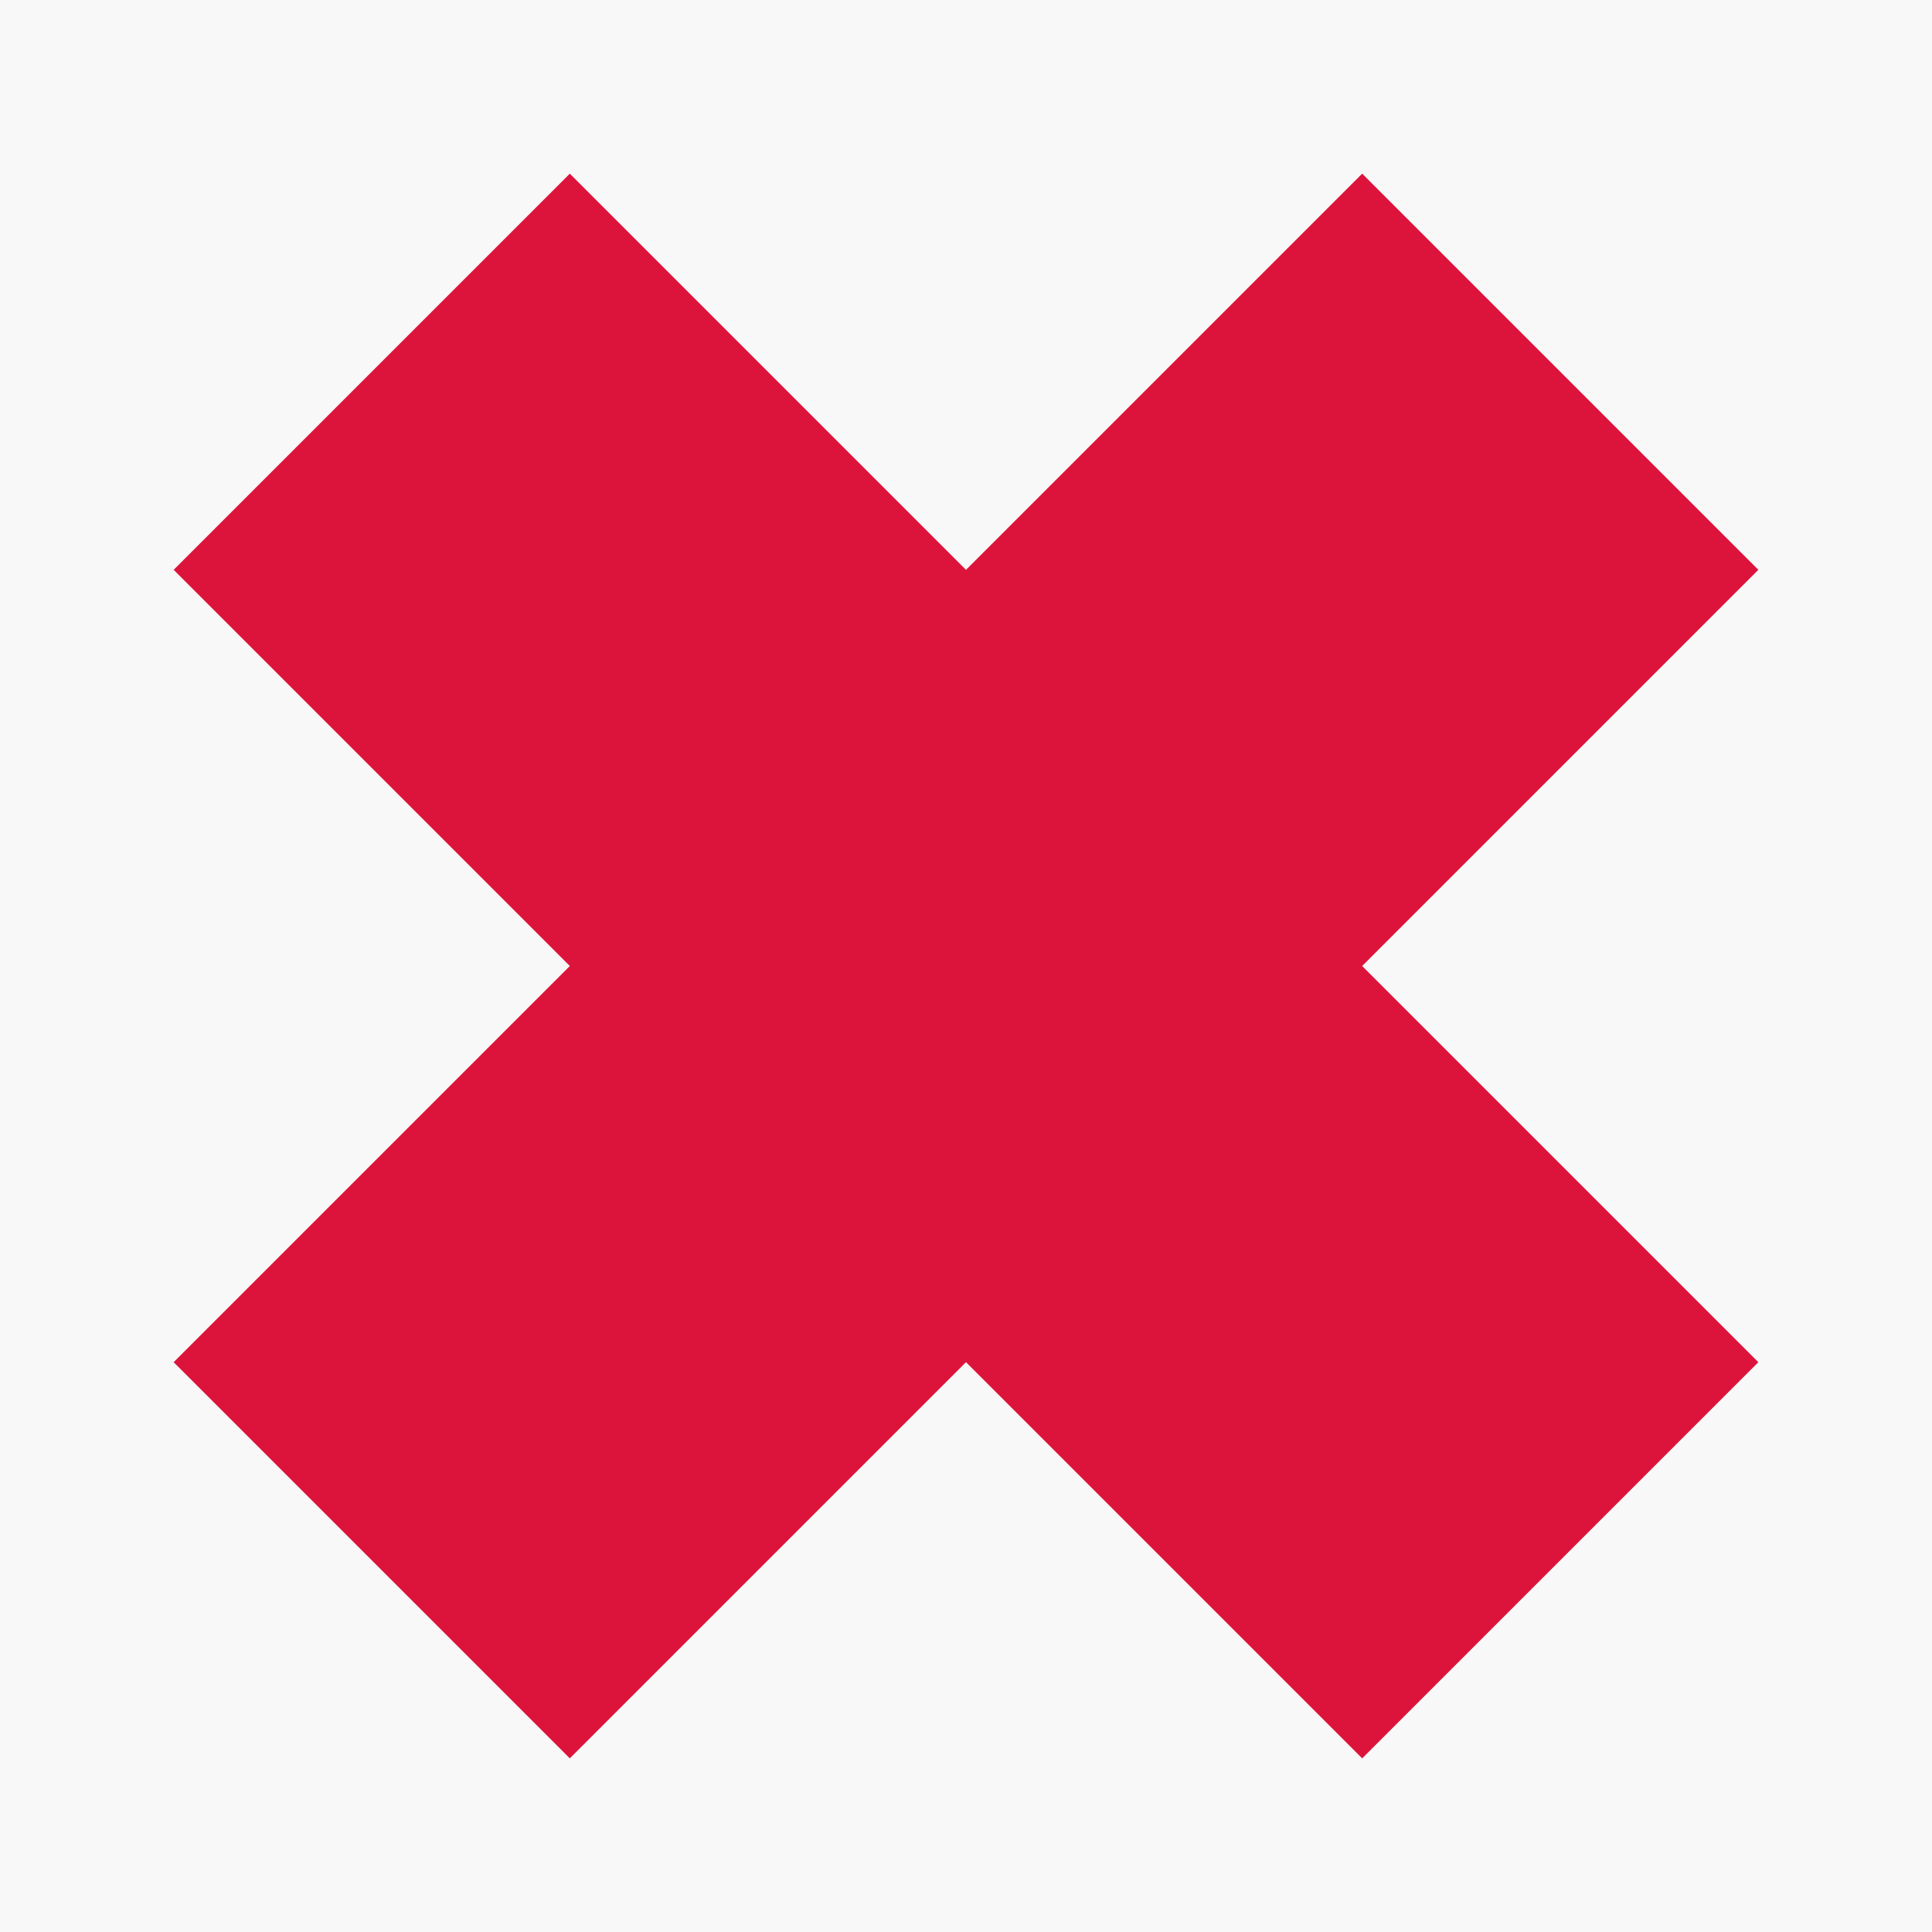
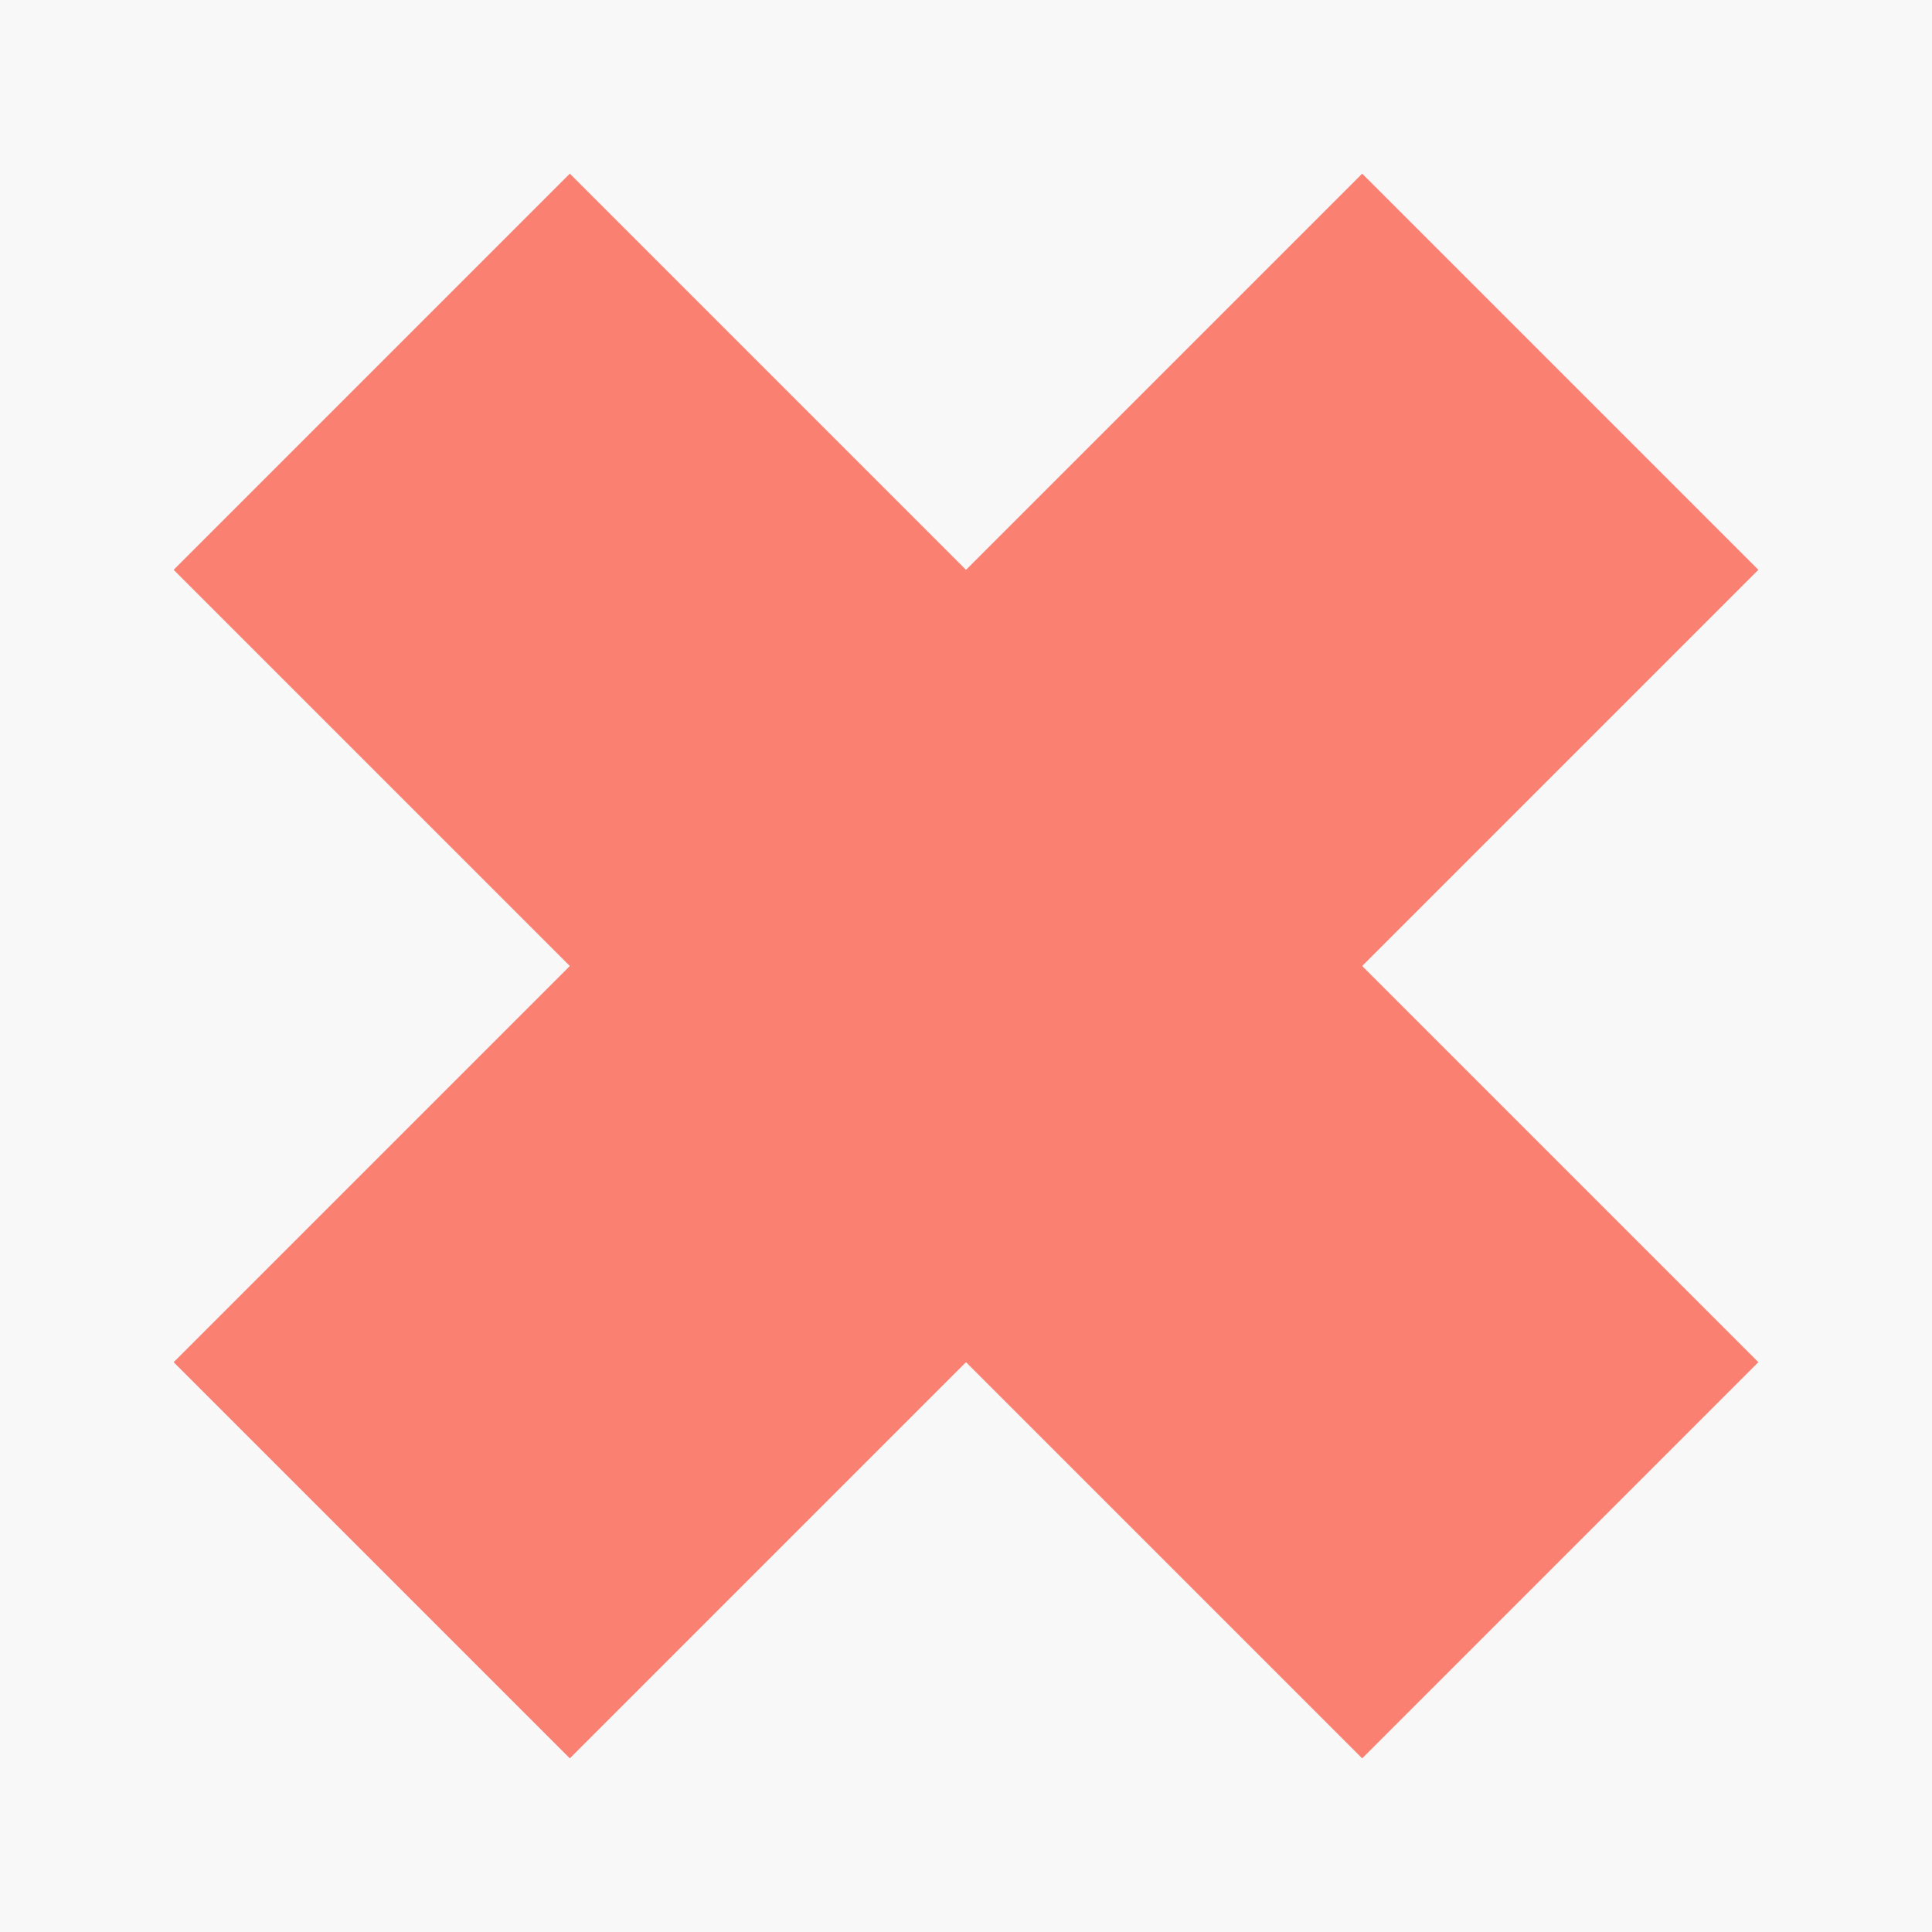
<svg xmlns="http://www.w3.org/2000/svg" width="100" height="100">
  <rect x="0" y="0" width="100" height="100" fill="#f8f8f8" />
-   <g transform="rotate(45,50,50)" fill="crimson">
+   <g transform="rotate(45,50,50)" fill="salmon">
    <rect x="35.5" y="6.5" width="29" height="87" />
    <rect x="6.5" y="35.5" width="87" height="29" />
  </g>
</svg>
